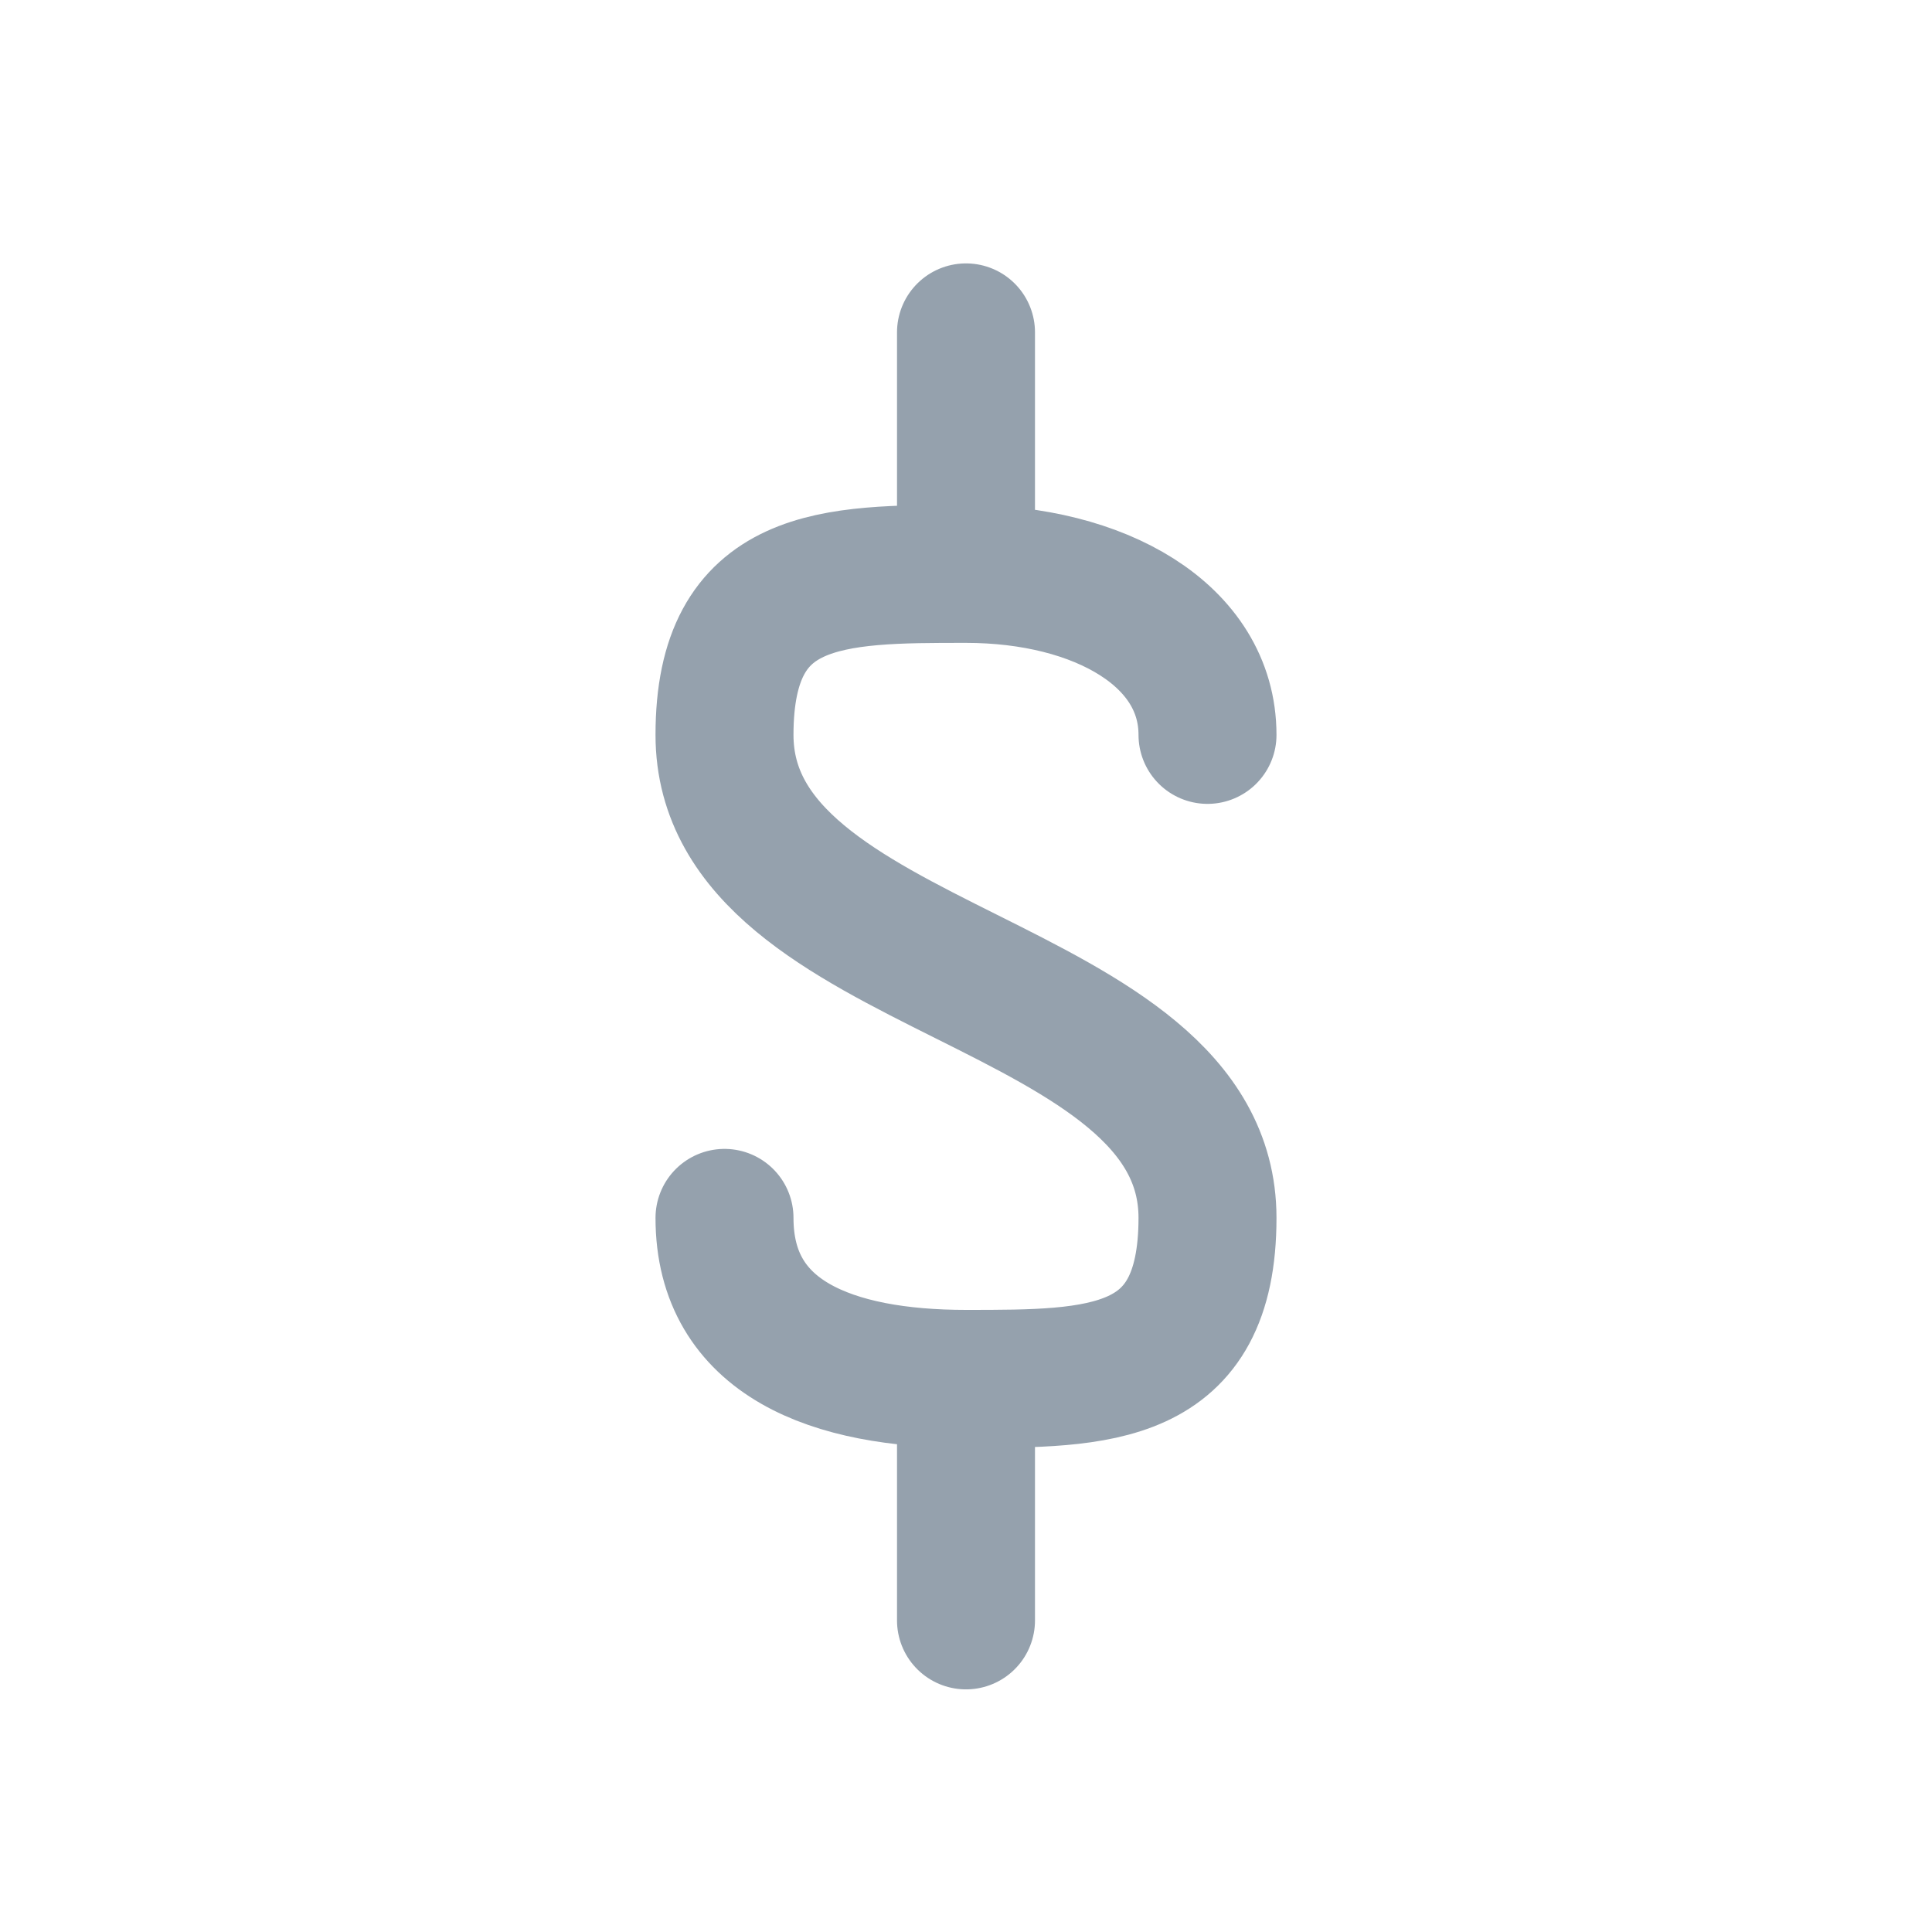
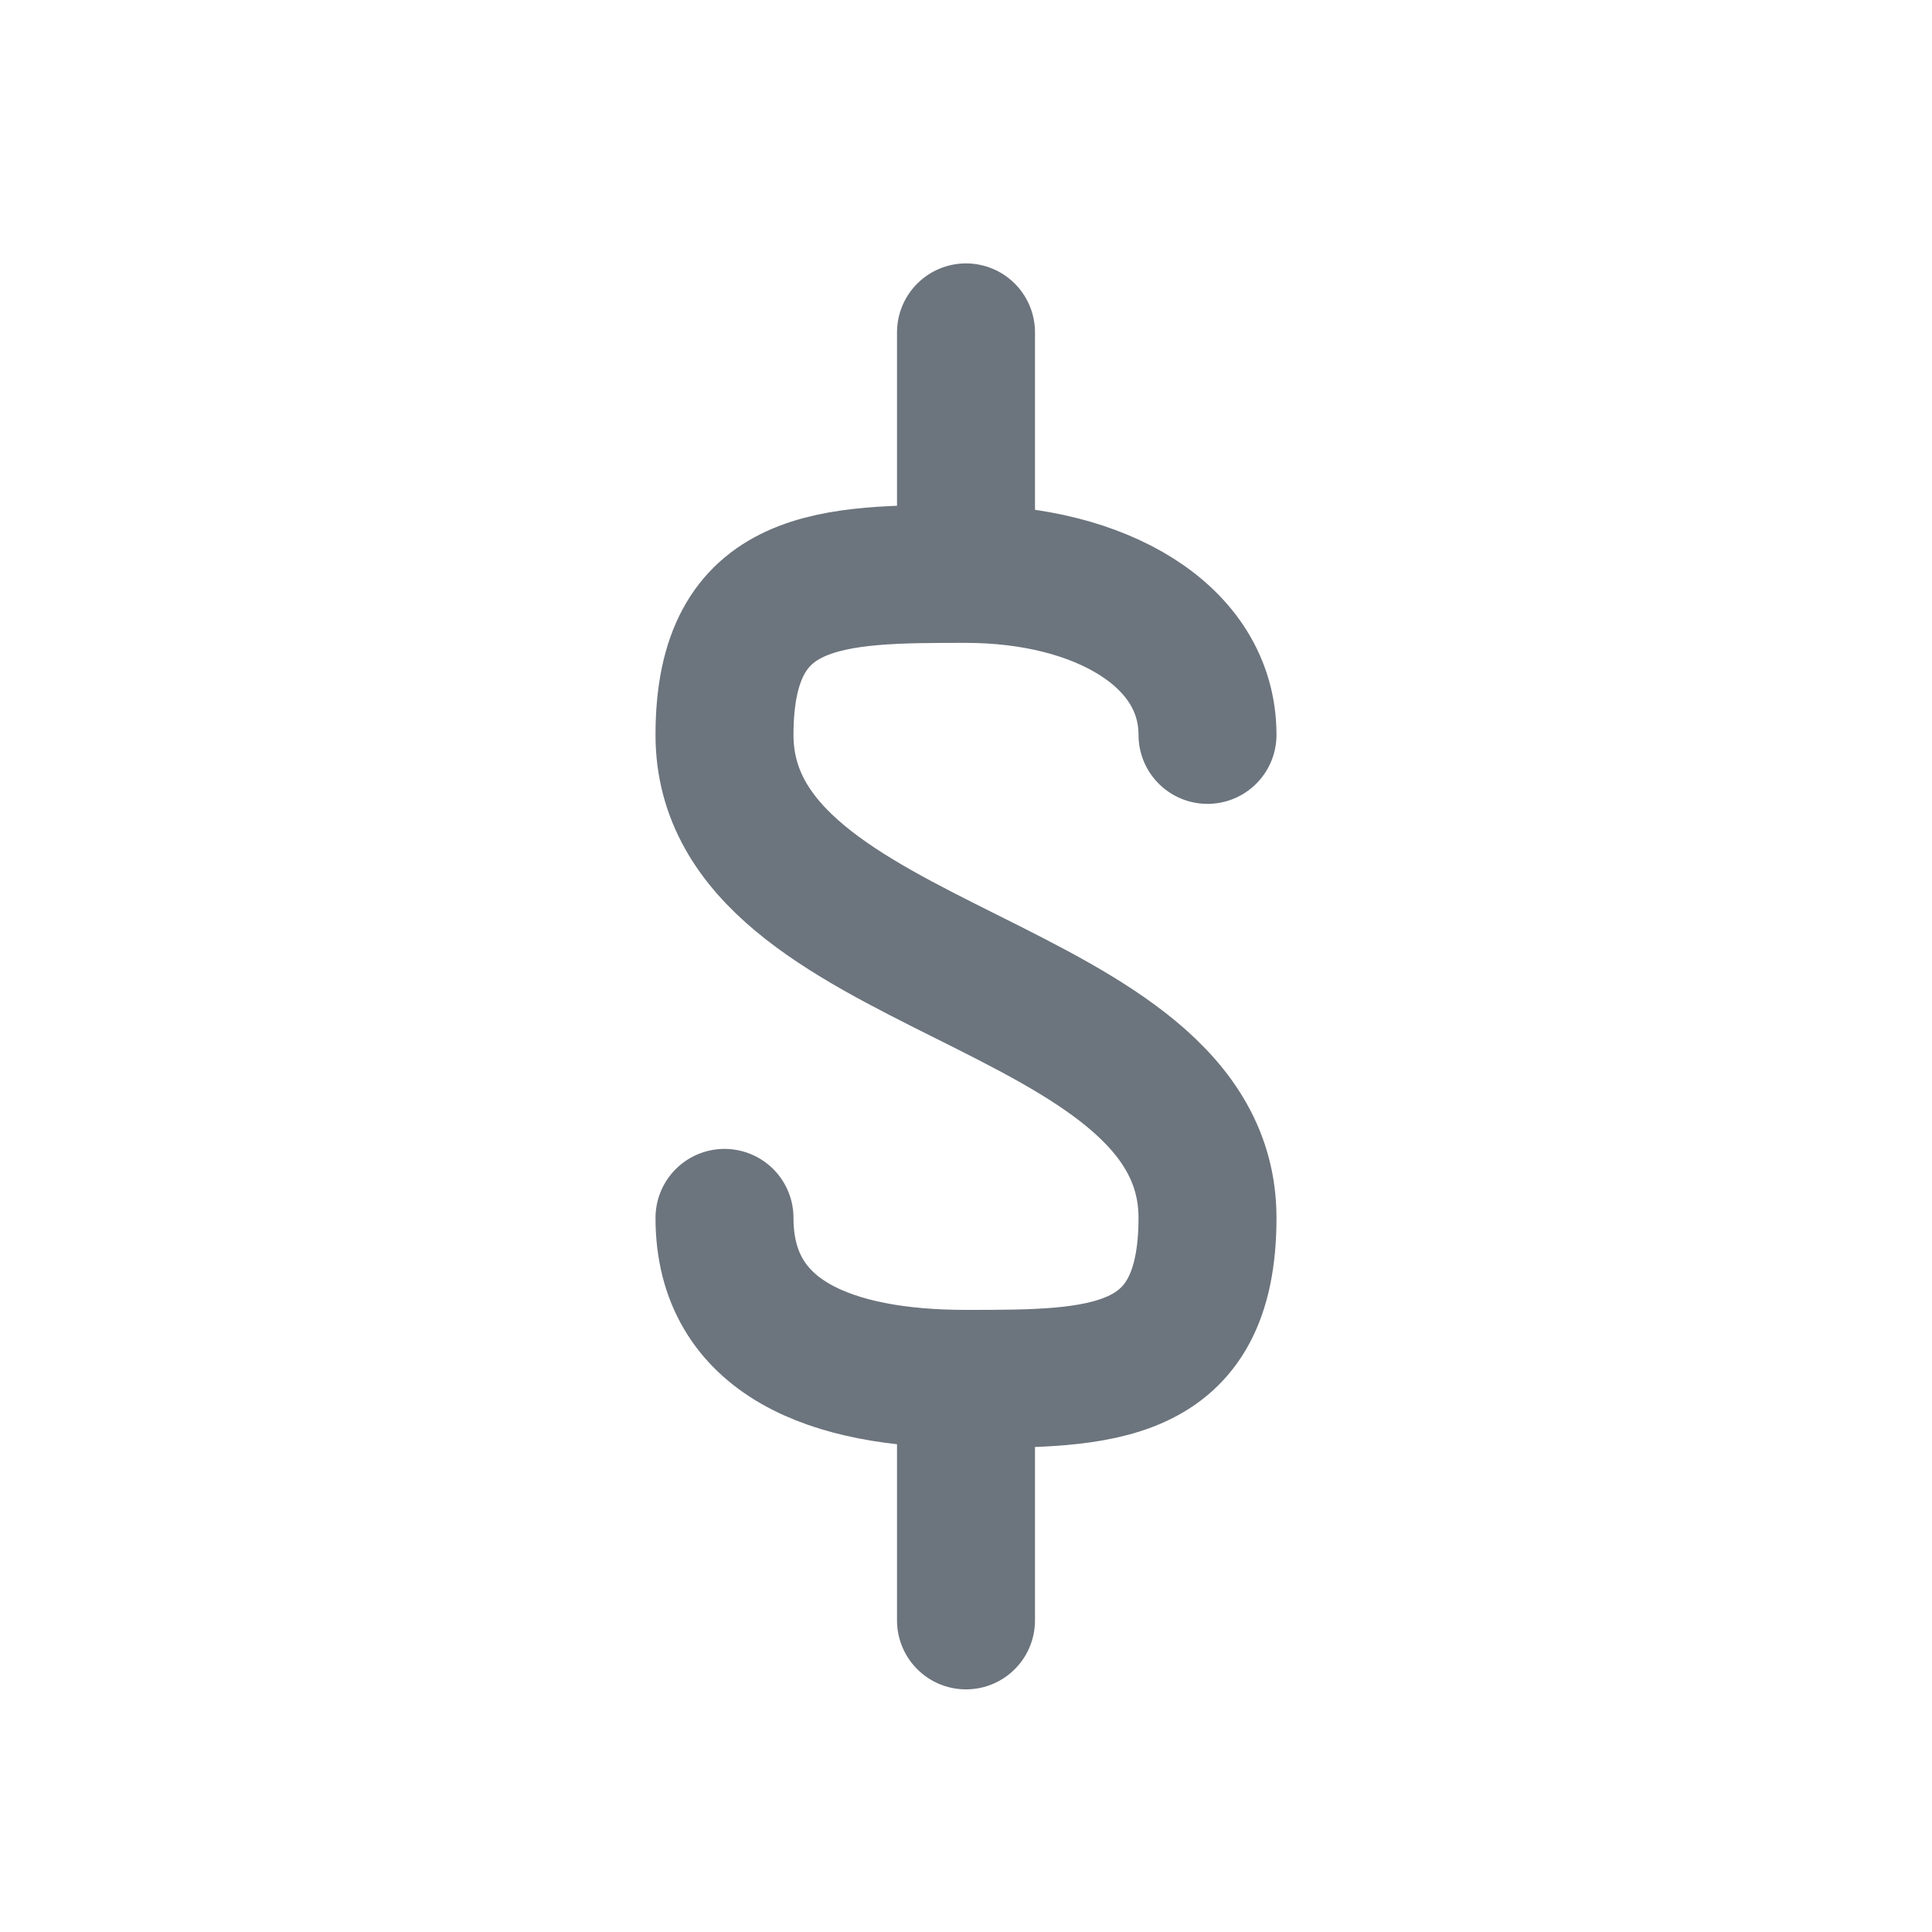
<svg xmlns="http://www.w3.org/2000/svg" width="24" height="24" viewBox="0 0 24 24" fill="none">
-   <path d="M12 7.129v-3m-3 11c0 1.5 1.34 2 3 2s3 0 3-2c0-3-6-3-6-6 0-2 1.34-2 3-2s3 .76 3 2m-3 8v3" stroke="#95A1AD" stroke-width="1.714" stroke-linecap="round" stroke-linejoin="round" />
+   <path d="M12 7.129v-3m-3 11c0 1.5 1.34 2 3 2s3 0 3-2c0-3-6-3-6-6 0-2 1.34-2 3-2s3 .76 3 2m-3 8v3" stroke="#6C747D" stroke-width="1.714" stroke-linecap="round" stroke-linejoin="round" />
</svg>
